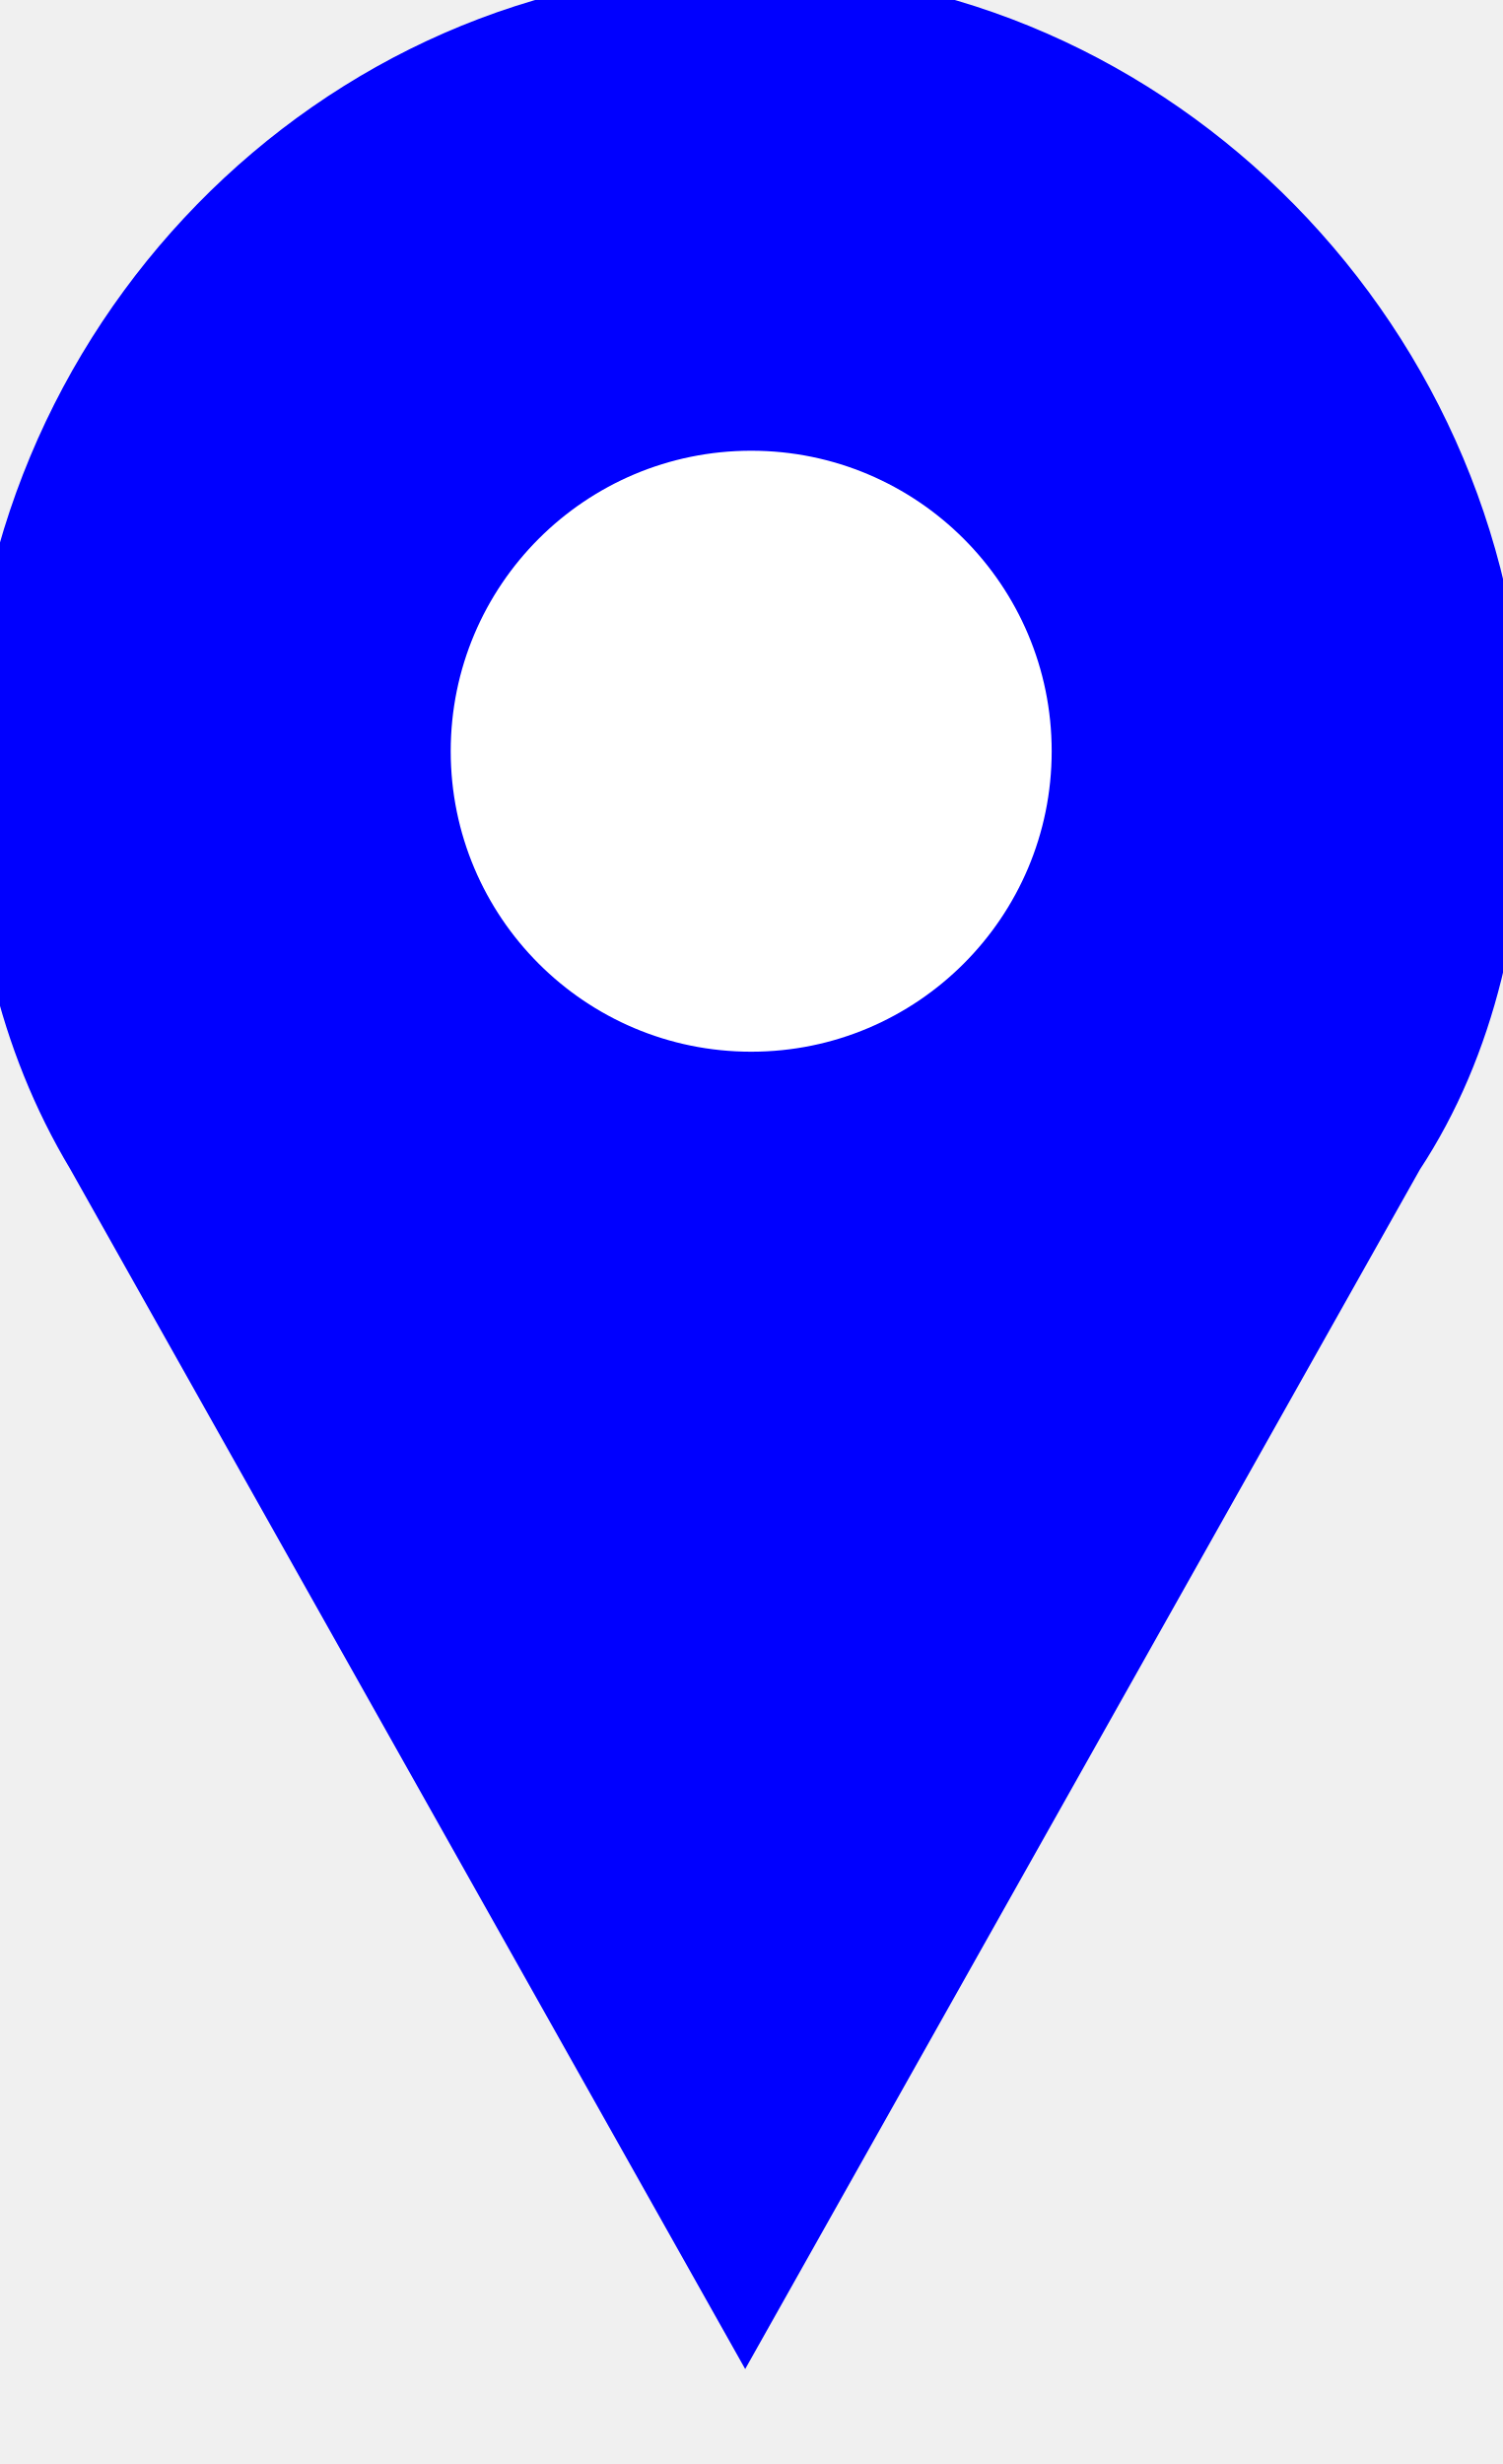
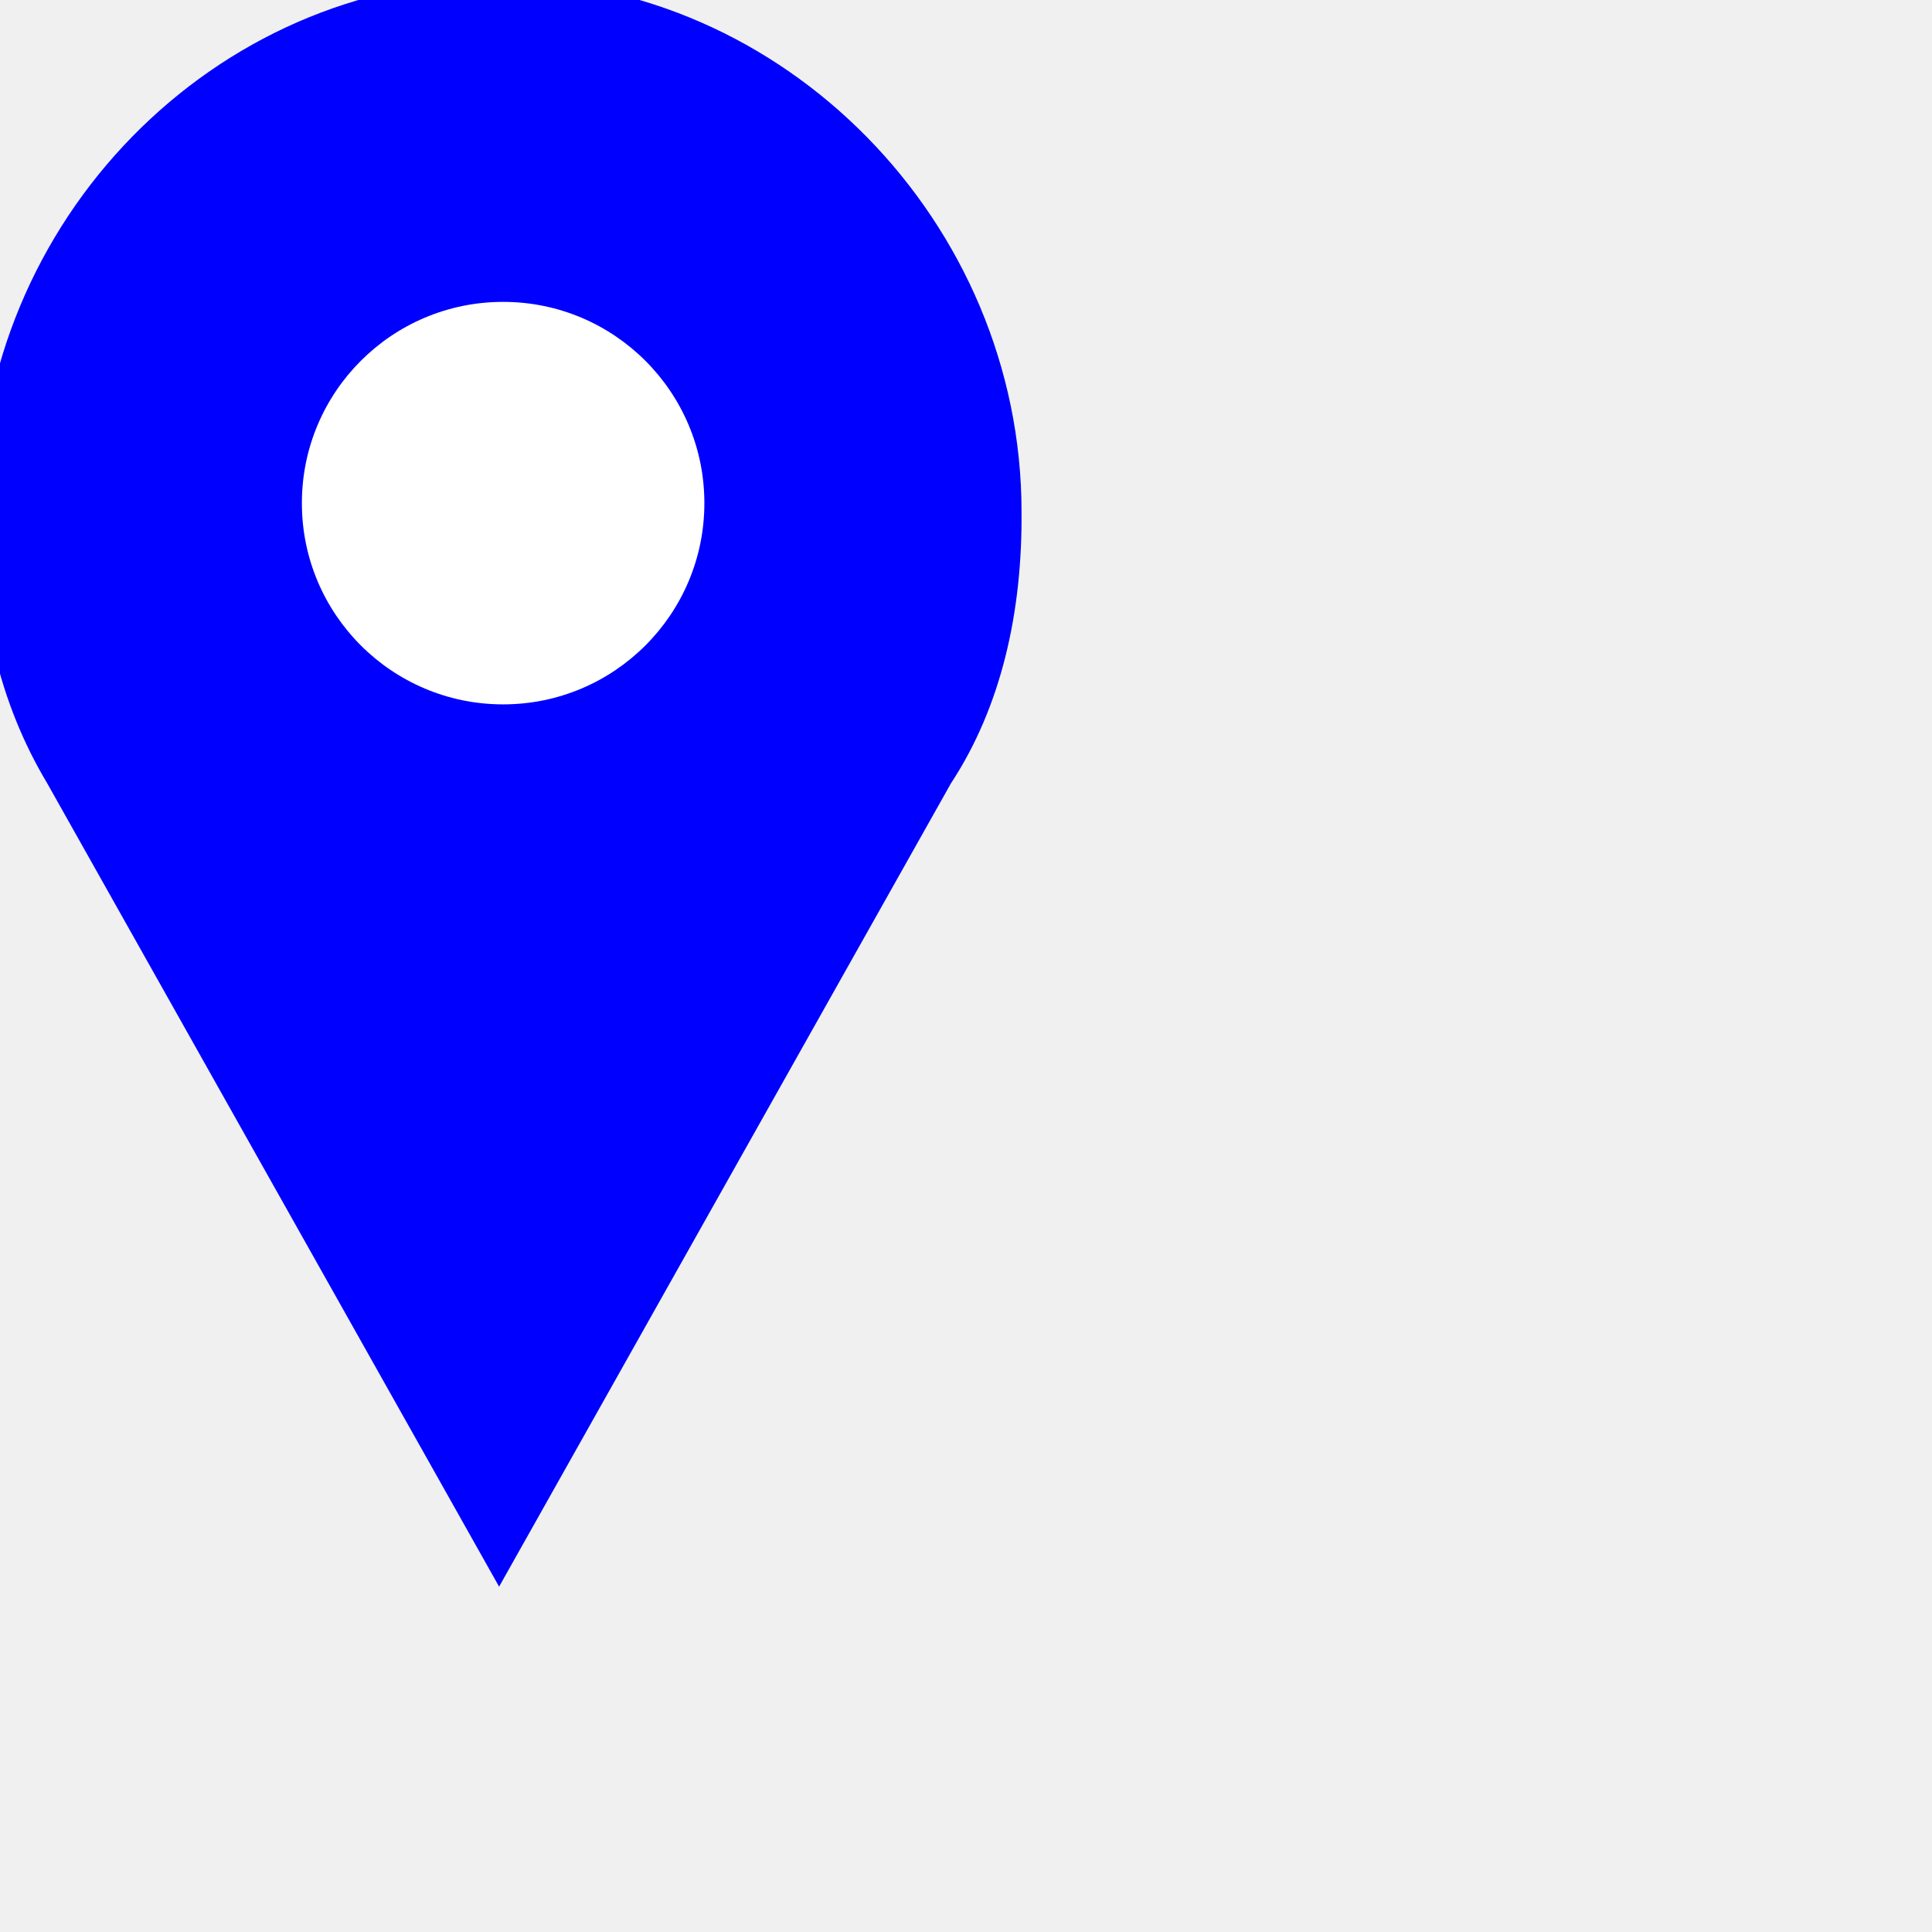
- <svg xmlns="http://www.w3.org/2000/svg" viewBox="0 0 25 41">
+ <svg xmlns="http://www.w3.org/2000/svg" viewBox="0 0 48 48">
  <path d="M12.4 0C5.6 0-.02 5.76-.02 12.7-.02 15.12.45 17.28 1.6 19.2L12.4 38.4 23.2 19.2C24.4 17.38 24.9 15.12 24.88 12.72 24.88 5.8 19.2 0 12.4 0z" fill="blue" stroke="blue" />
  <circle class="markerDot" cx="12.5" cy="12.5" r="5" fill="white" />
</svg>
